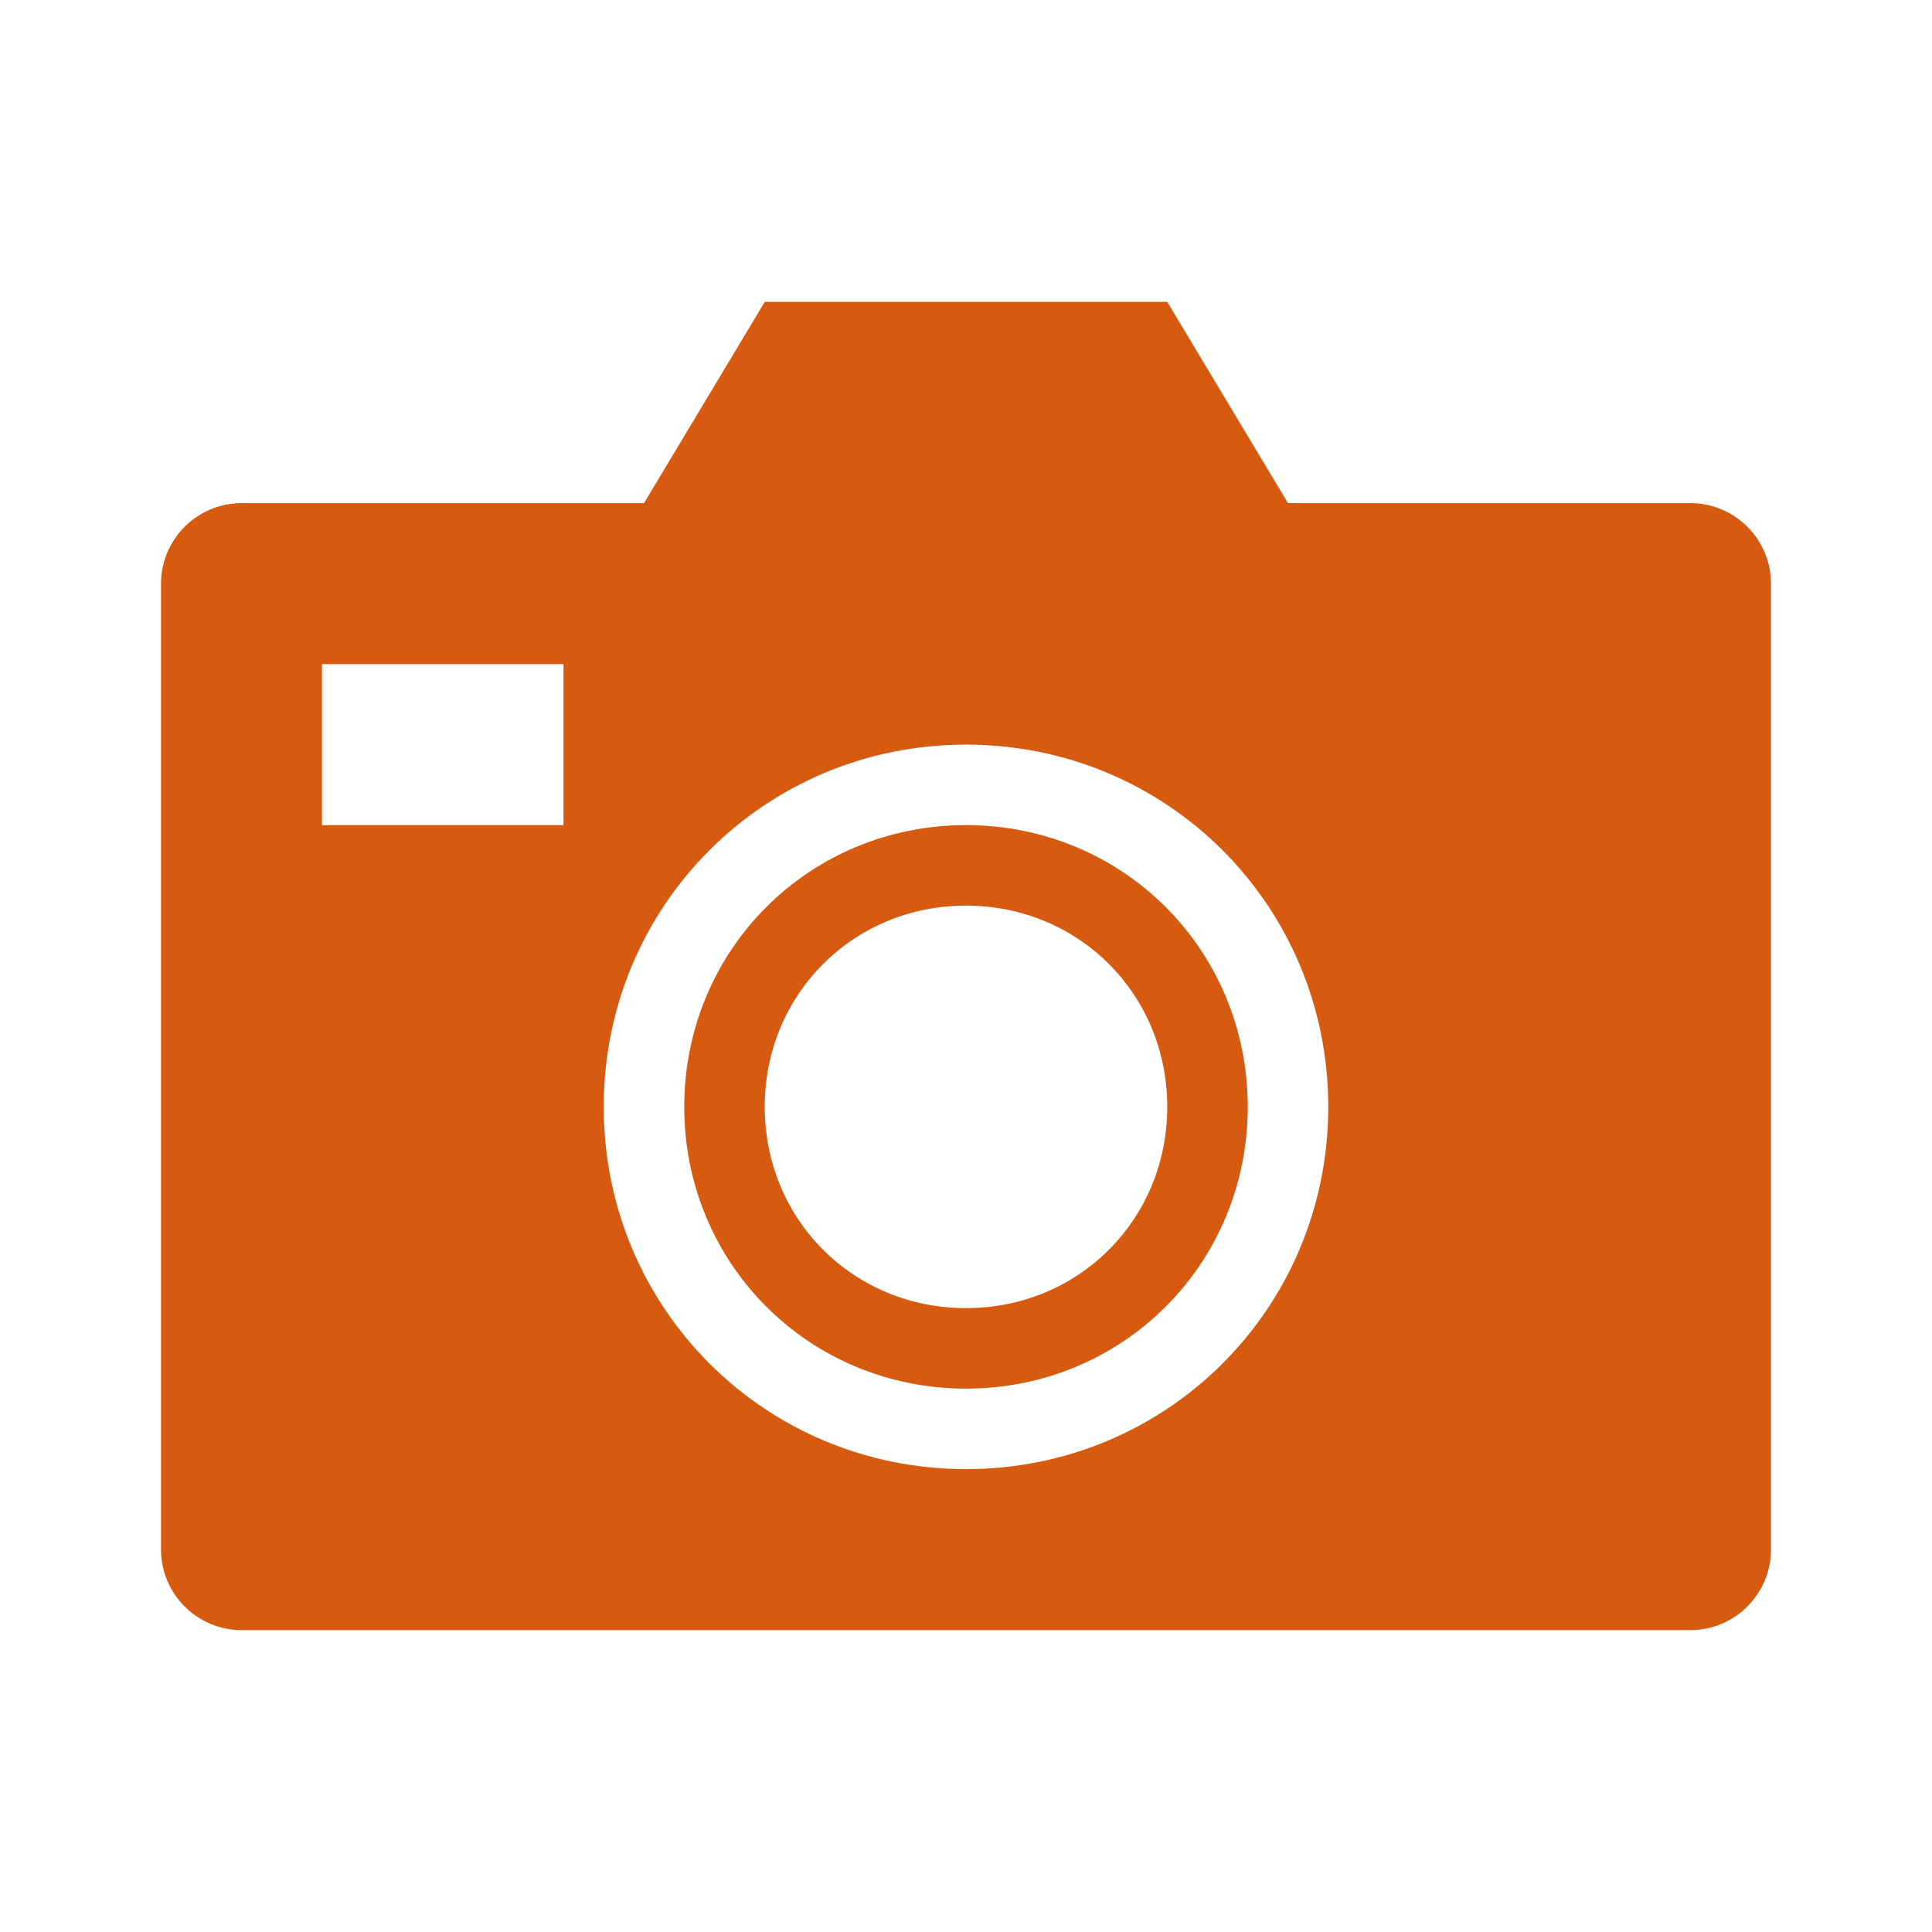
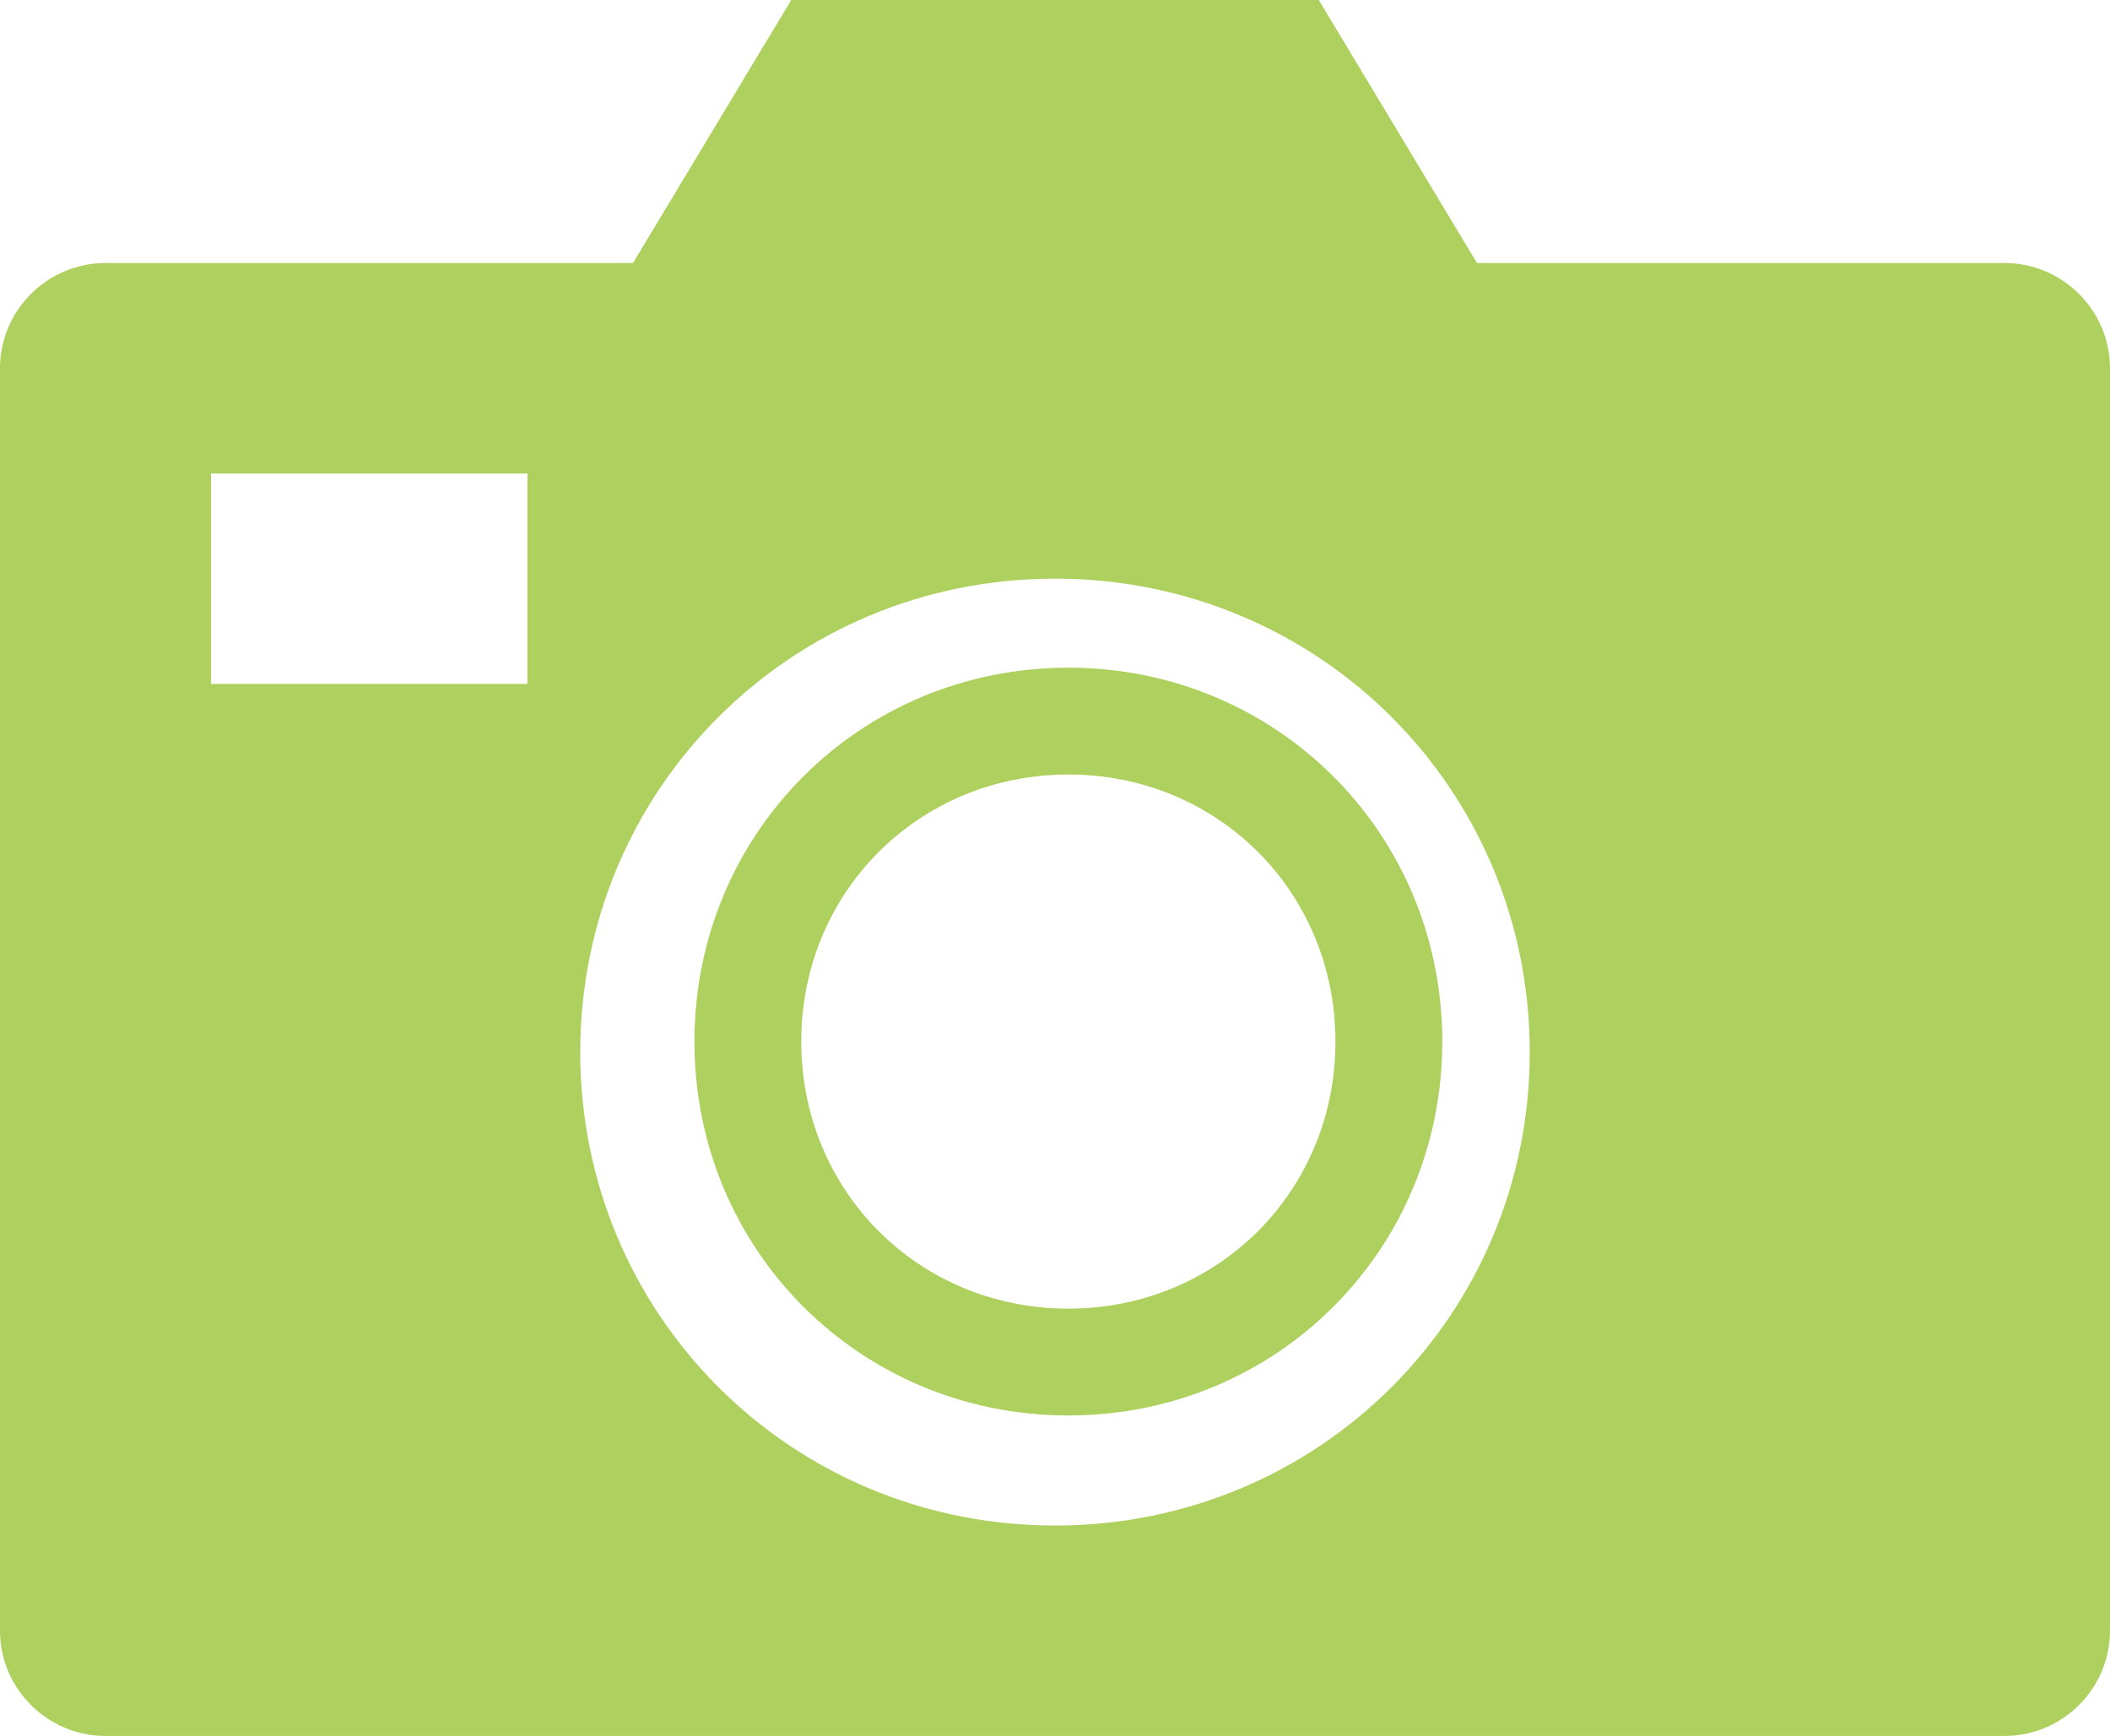
- <svg xmlns="http://www.w3.org/2000/svg" width="169" height="169" overflow="hidden">
+ <svg xmlns="http://www.w3.org/2000/svg" width="79" height="65" overflow="hidden">
  <defs>
    <clipPath id="clip0">
-       <rect x="0" y="287" width="169" height="169" />
+       <rect x="167" y="76" width="79" height="65" />
    </clipPath>
  </defs>
-   <g clip-path="url(#clip0)" transform="matrix(1 0 0 1 0 -287)">
-     <path d="M84.5 415.51C66.896 415.51 52.812 401.427 52.812 383.823 52.812 366.219 66.896 352.135 84.5 352.135 102.104 352.135 116.188 366.219 116.188 383.823 116.188 401.427 102.104 415.51 84.5 415.51ZM49.292 359.177 28.167 359.177 28.167 345.094 49.292 345.094 49.292 359.177ZM147.875 331.01 112.667 331.01 102.104 313.406 66.896 313.406 56.333 331.01 21.125 331.01C17.252 331.01 14.083 334.179 14.083 338.052L14.083 422.552C14.083 426.425 17.252 429.594 21.125 429.594L147.875 429.594C151.748 429.594 154.917 426.425 154.917 422.552L154.917 338.052C154.917 334.179 151.748 331.01 147.875 331.01Z" fill="#D65B10" />
-     <path d="M84.5 366.219C74.642 366.219 66.896 373.965 66.896 383.823 66.896 393.681 74.642 401.427 84.5 401.427 94.358 401.427 102.104 393.681 102.104 383.823 102.104 373.965 94.358 366.219 84.5 366.219ZM84.5 408.469C70.769 408.469 59.854 397.554 59.854 383.823 59.854 370.092 70.769 359.177 84.5 359.177 98.231 359.177 109.146 370.092 109.146 383.823 109.146 397.554 98.231 408.469 84.5 408.469Z" fill="#D65B10" />
+   <g clip-path="url(#clip0)" transform="translate(-167 -76)">
+     <path d="M206.5 133.121C196.625 133.121 188.725 125.242 188.725 115.394 188.725 105.545 196.625 97.666 206.5 97.666 216.375 97.666 224.275 105.545 224.275 115.394 224.275 125.242 216.375 133.121 206.5 133.121ZM186.75 101.606 174.9 101.606 174.9 93.727 186.75 93.727 186.75 101.606ZM242.05 85.848 222.3 85.848 216.375 76 196.625 76 190.7 85.848 170.95 85.848C168.777 85.848 167 87.621 167 89.788L167 137.061C167 139.227 168.777 141 170.95 141L242.05 141C244.223 141 246 139.227 246 137.061L246 89.788C246 87.621 244.223 85.848 242.05 85.848Z" fill="#AED05E" fill-rule="evenodd" />
+     <path d="M207 105C201.4 105 197 109.4 197 115 197 120.6 201.4 125 207 125 212.6 125 217 120.6 217 115 217 109.4 212.6 105 207 105ZM207 129C199.2 129 193 122.8 193 115 193 107.2 199.2 101 207 101 214.8 101 221 107.2 221 115 221 122.8 214.8 129 207 129Z" fill="#AED05E" fill-rule="evenodd" />
  </g>
</svg>
